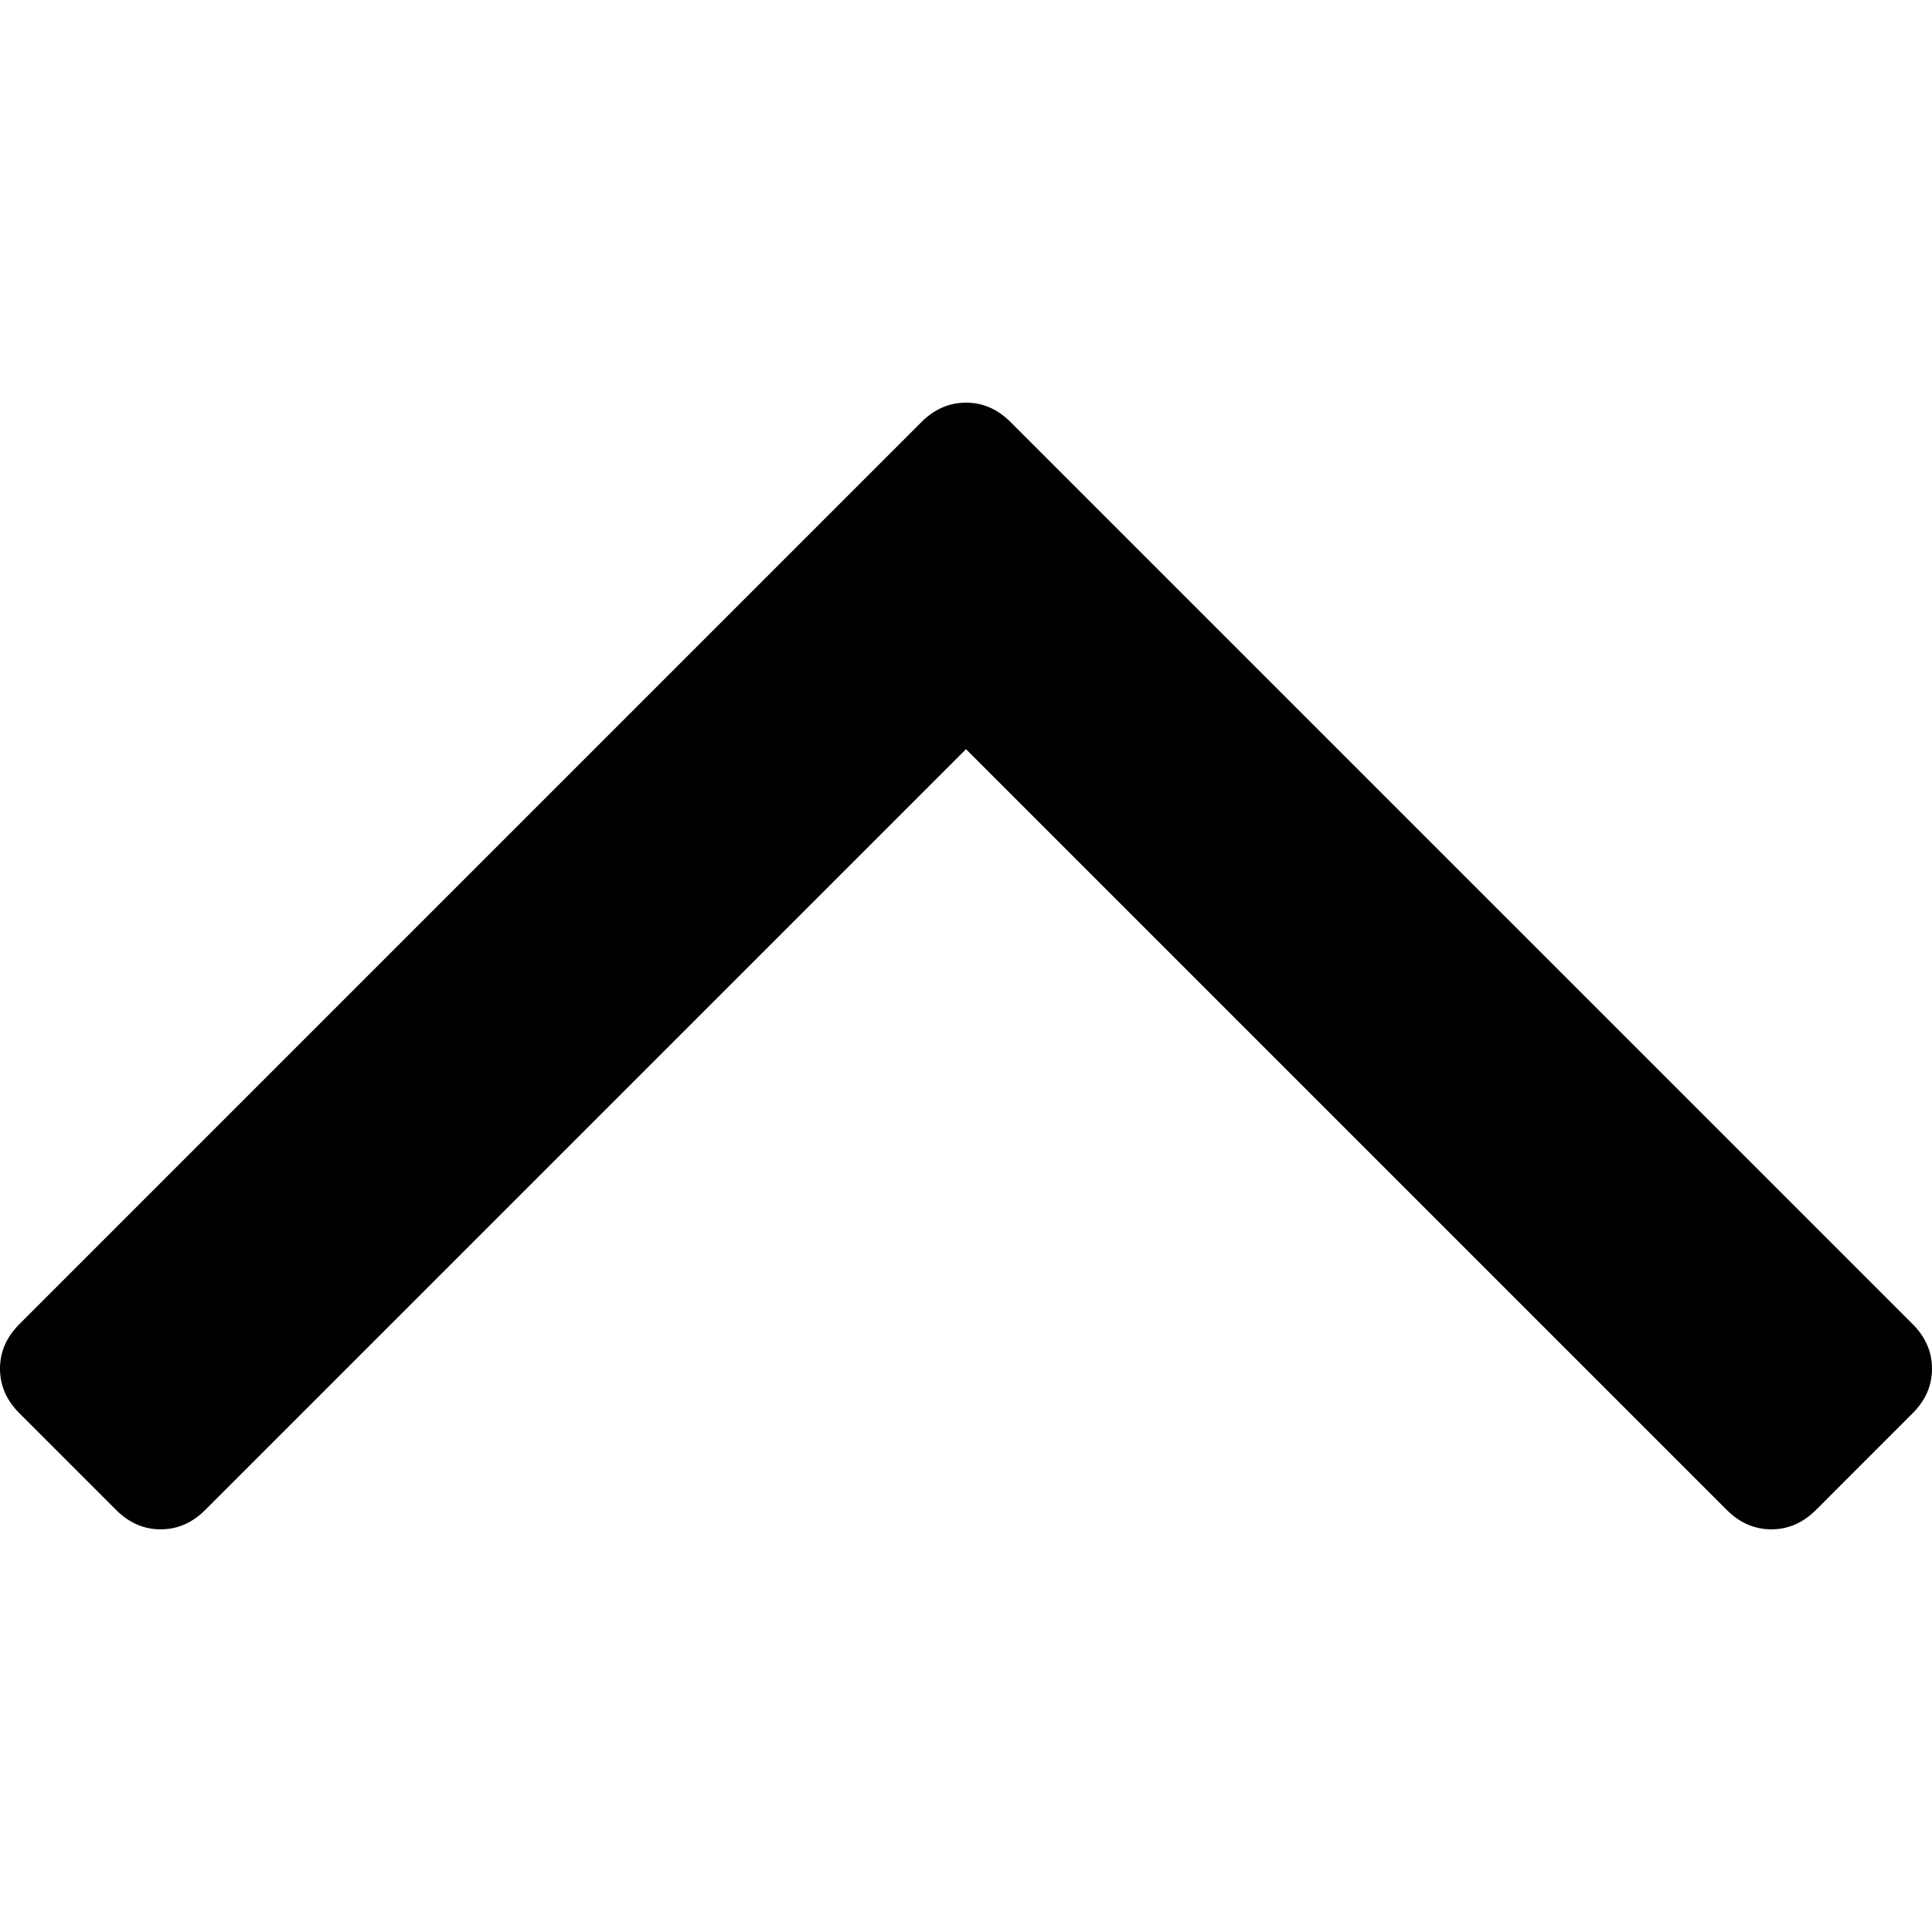
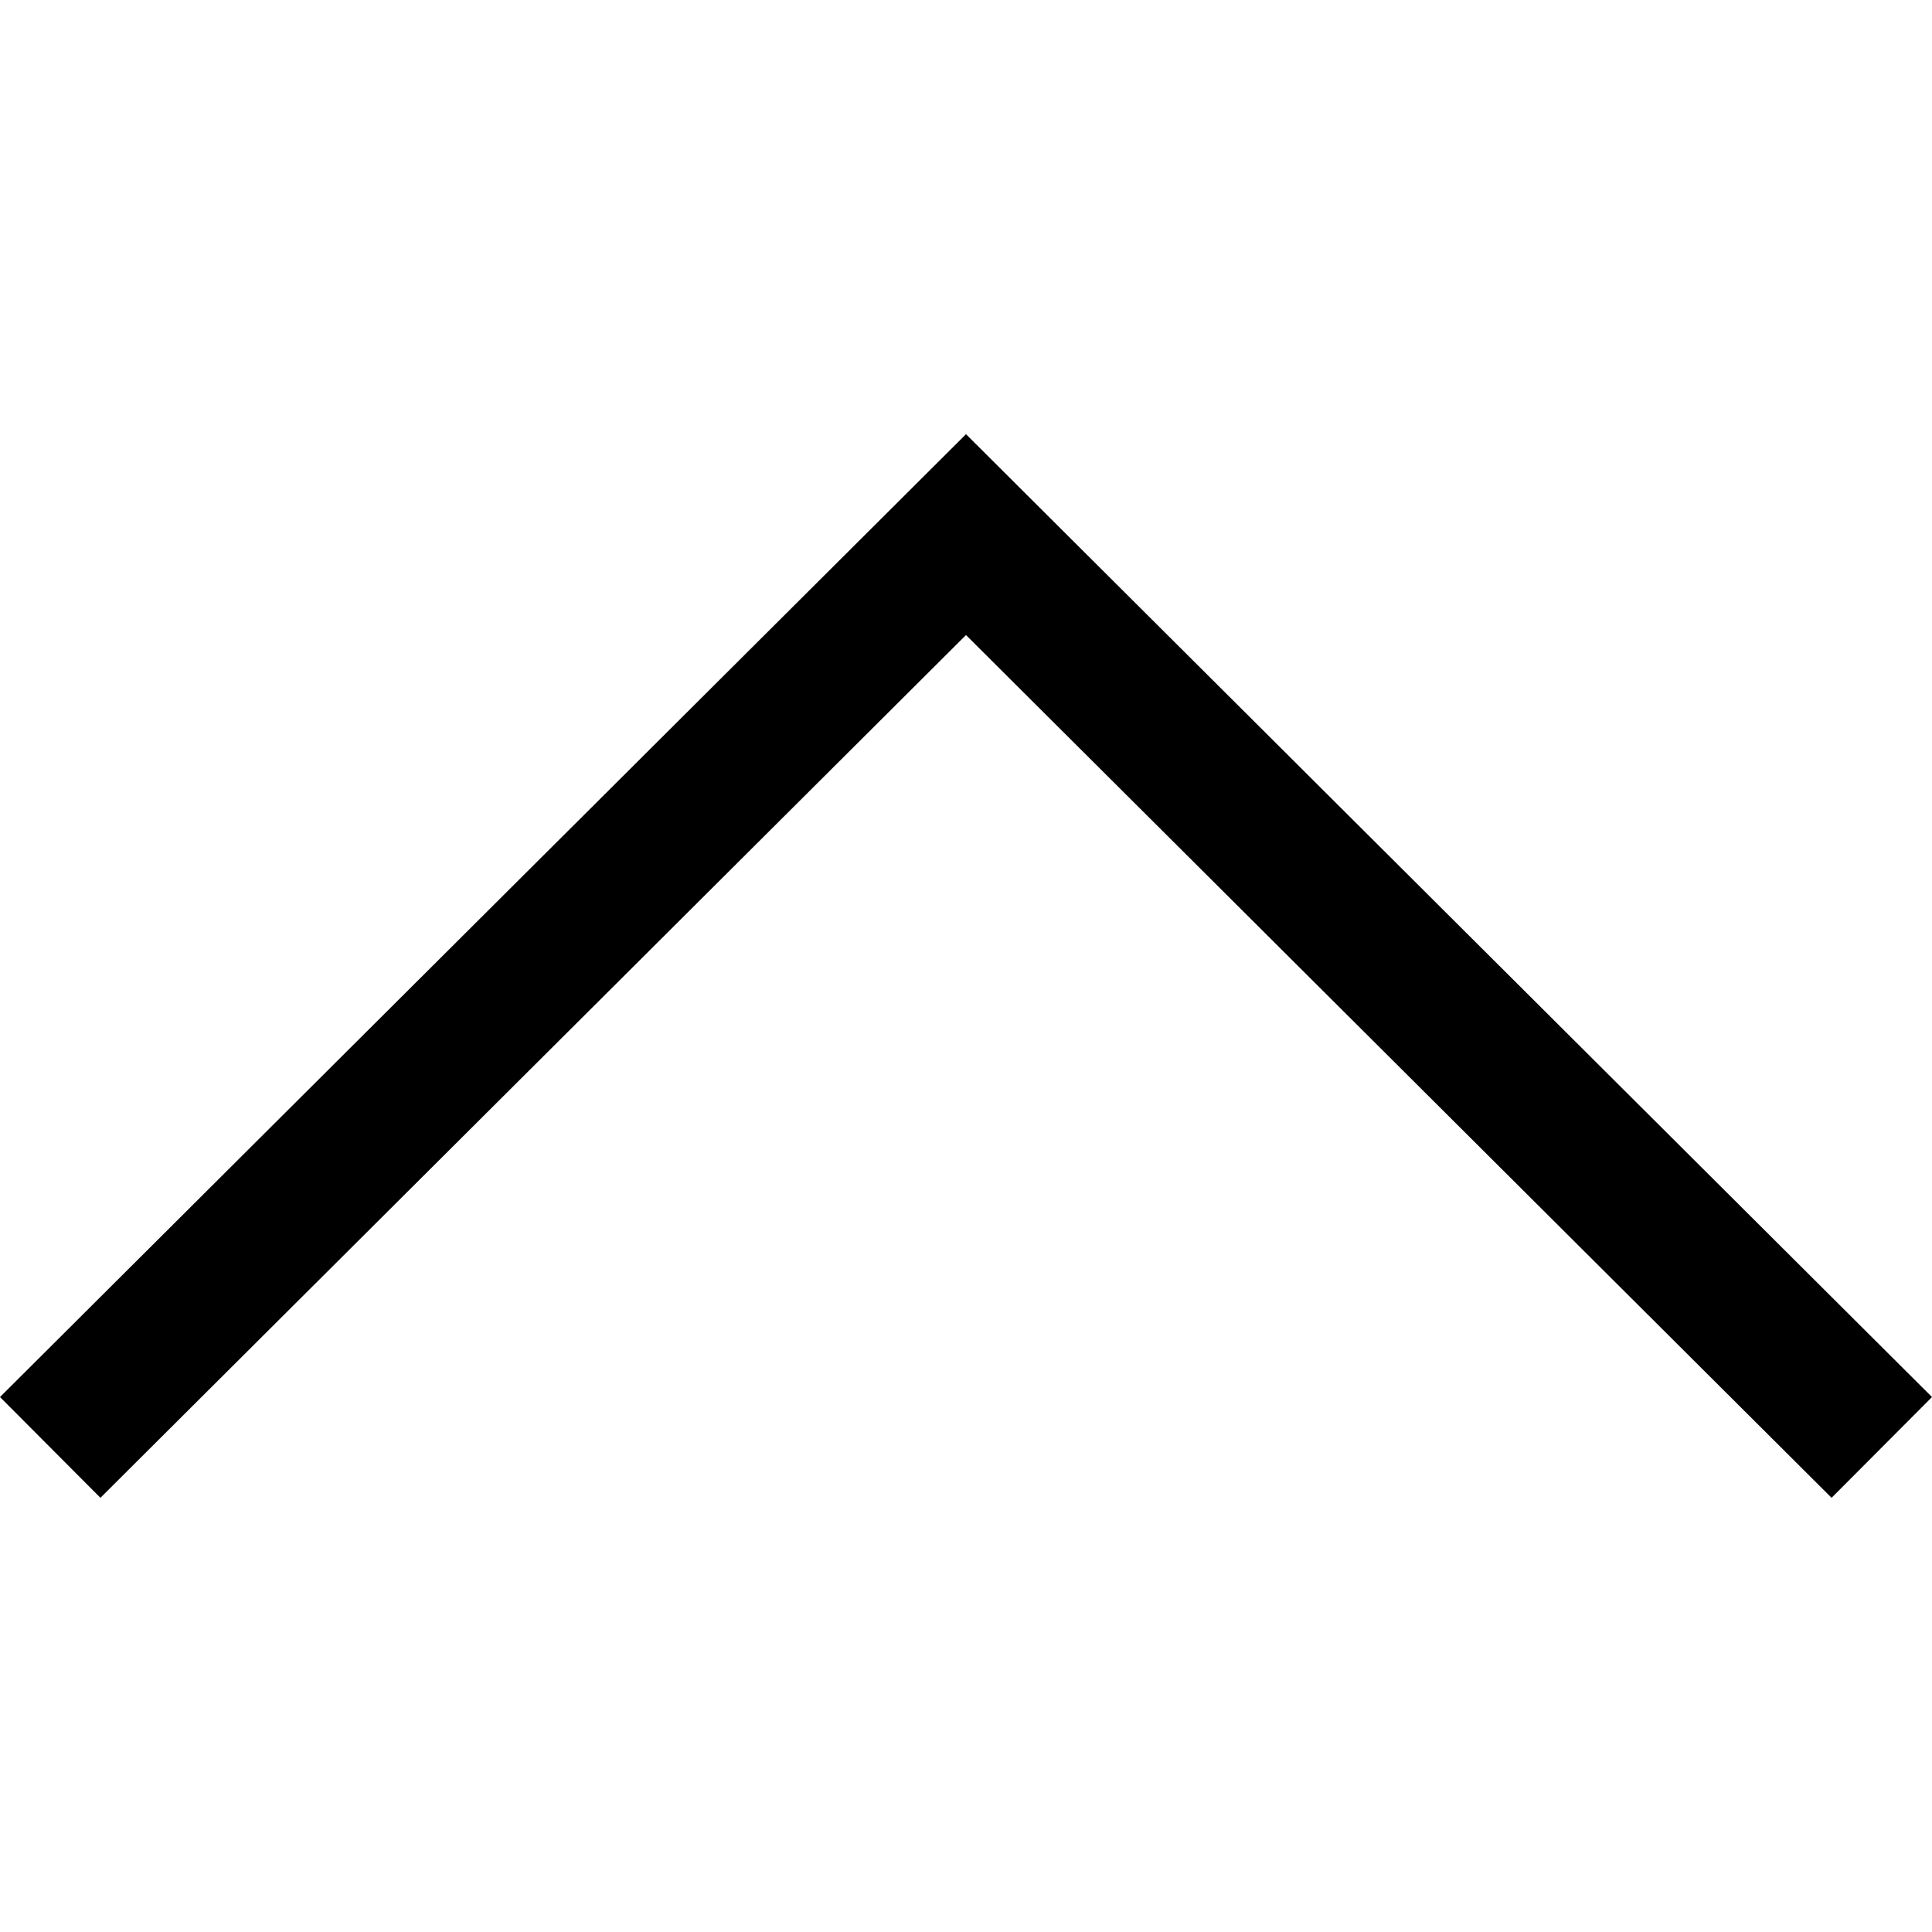
- <svg xmlns="http://www.w3.org/2000/svg" version="1.1" id="Capa_1" x="0px" y="0px" width="284.929px" height="284.929px" viewBox="0 0 284.929 284.929" style="enable-background:new 0 0 284.929 284.929;" xml:space="preserve">
-   <g>
-     <path d="M282.082,195.285L149.028,62.24c-1.901-1.903-4.088-2.856-6.562-2.856s-4.665,0.953-6.567,2.856L2.856,195.285   C0.95,197.191,0,199.378,0,201.853c0,2.474,0.953,4.664,2.856,6.566l14.272,14.271c1.903,1.903,4.093,2.854,6.567,2.854   c2.474,0,4.664-0.951,6.567-2.854l112.204-112.202l112.208,112.209c1.902,1.903,4.093,2.848,6.563,2.848   c2.478,0,4.668-0.951,6.57-2.848l14.274-14.277c1.902-1.902,2.847-4.093,2.847-6.566   C284.929,199.378,283.984,197.188,282.082,195.285z" />
-   </g>
+ <svg xmlns="http://www.w3.org/2000/svg" version="1.1" id="Layer_1" x="0px" y="0px" viewBox="0 0 407.436 407.436" style="enable-background:new 0 0 407.436 407.436;" xml:space="preserve">
+   <polygon points="203.718,91.567 0,294.621 21.179,315.869 203.718,133.924 386.258,315.869 407.436,294.621 " />
  <g>
</g>
  <g>
</g>
  <g>
</g>
  <g>
</g>
  <g>
</g>
  <g>
</g>
  <g>
</g>
  <g>
</g>
  <g>
</g>
  <g>
</g>
  <g>
</g>
  <g>
</g>
  <g>
</g>
  <g>
</g>
  <g>
</g>
</svg>
